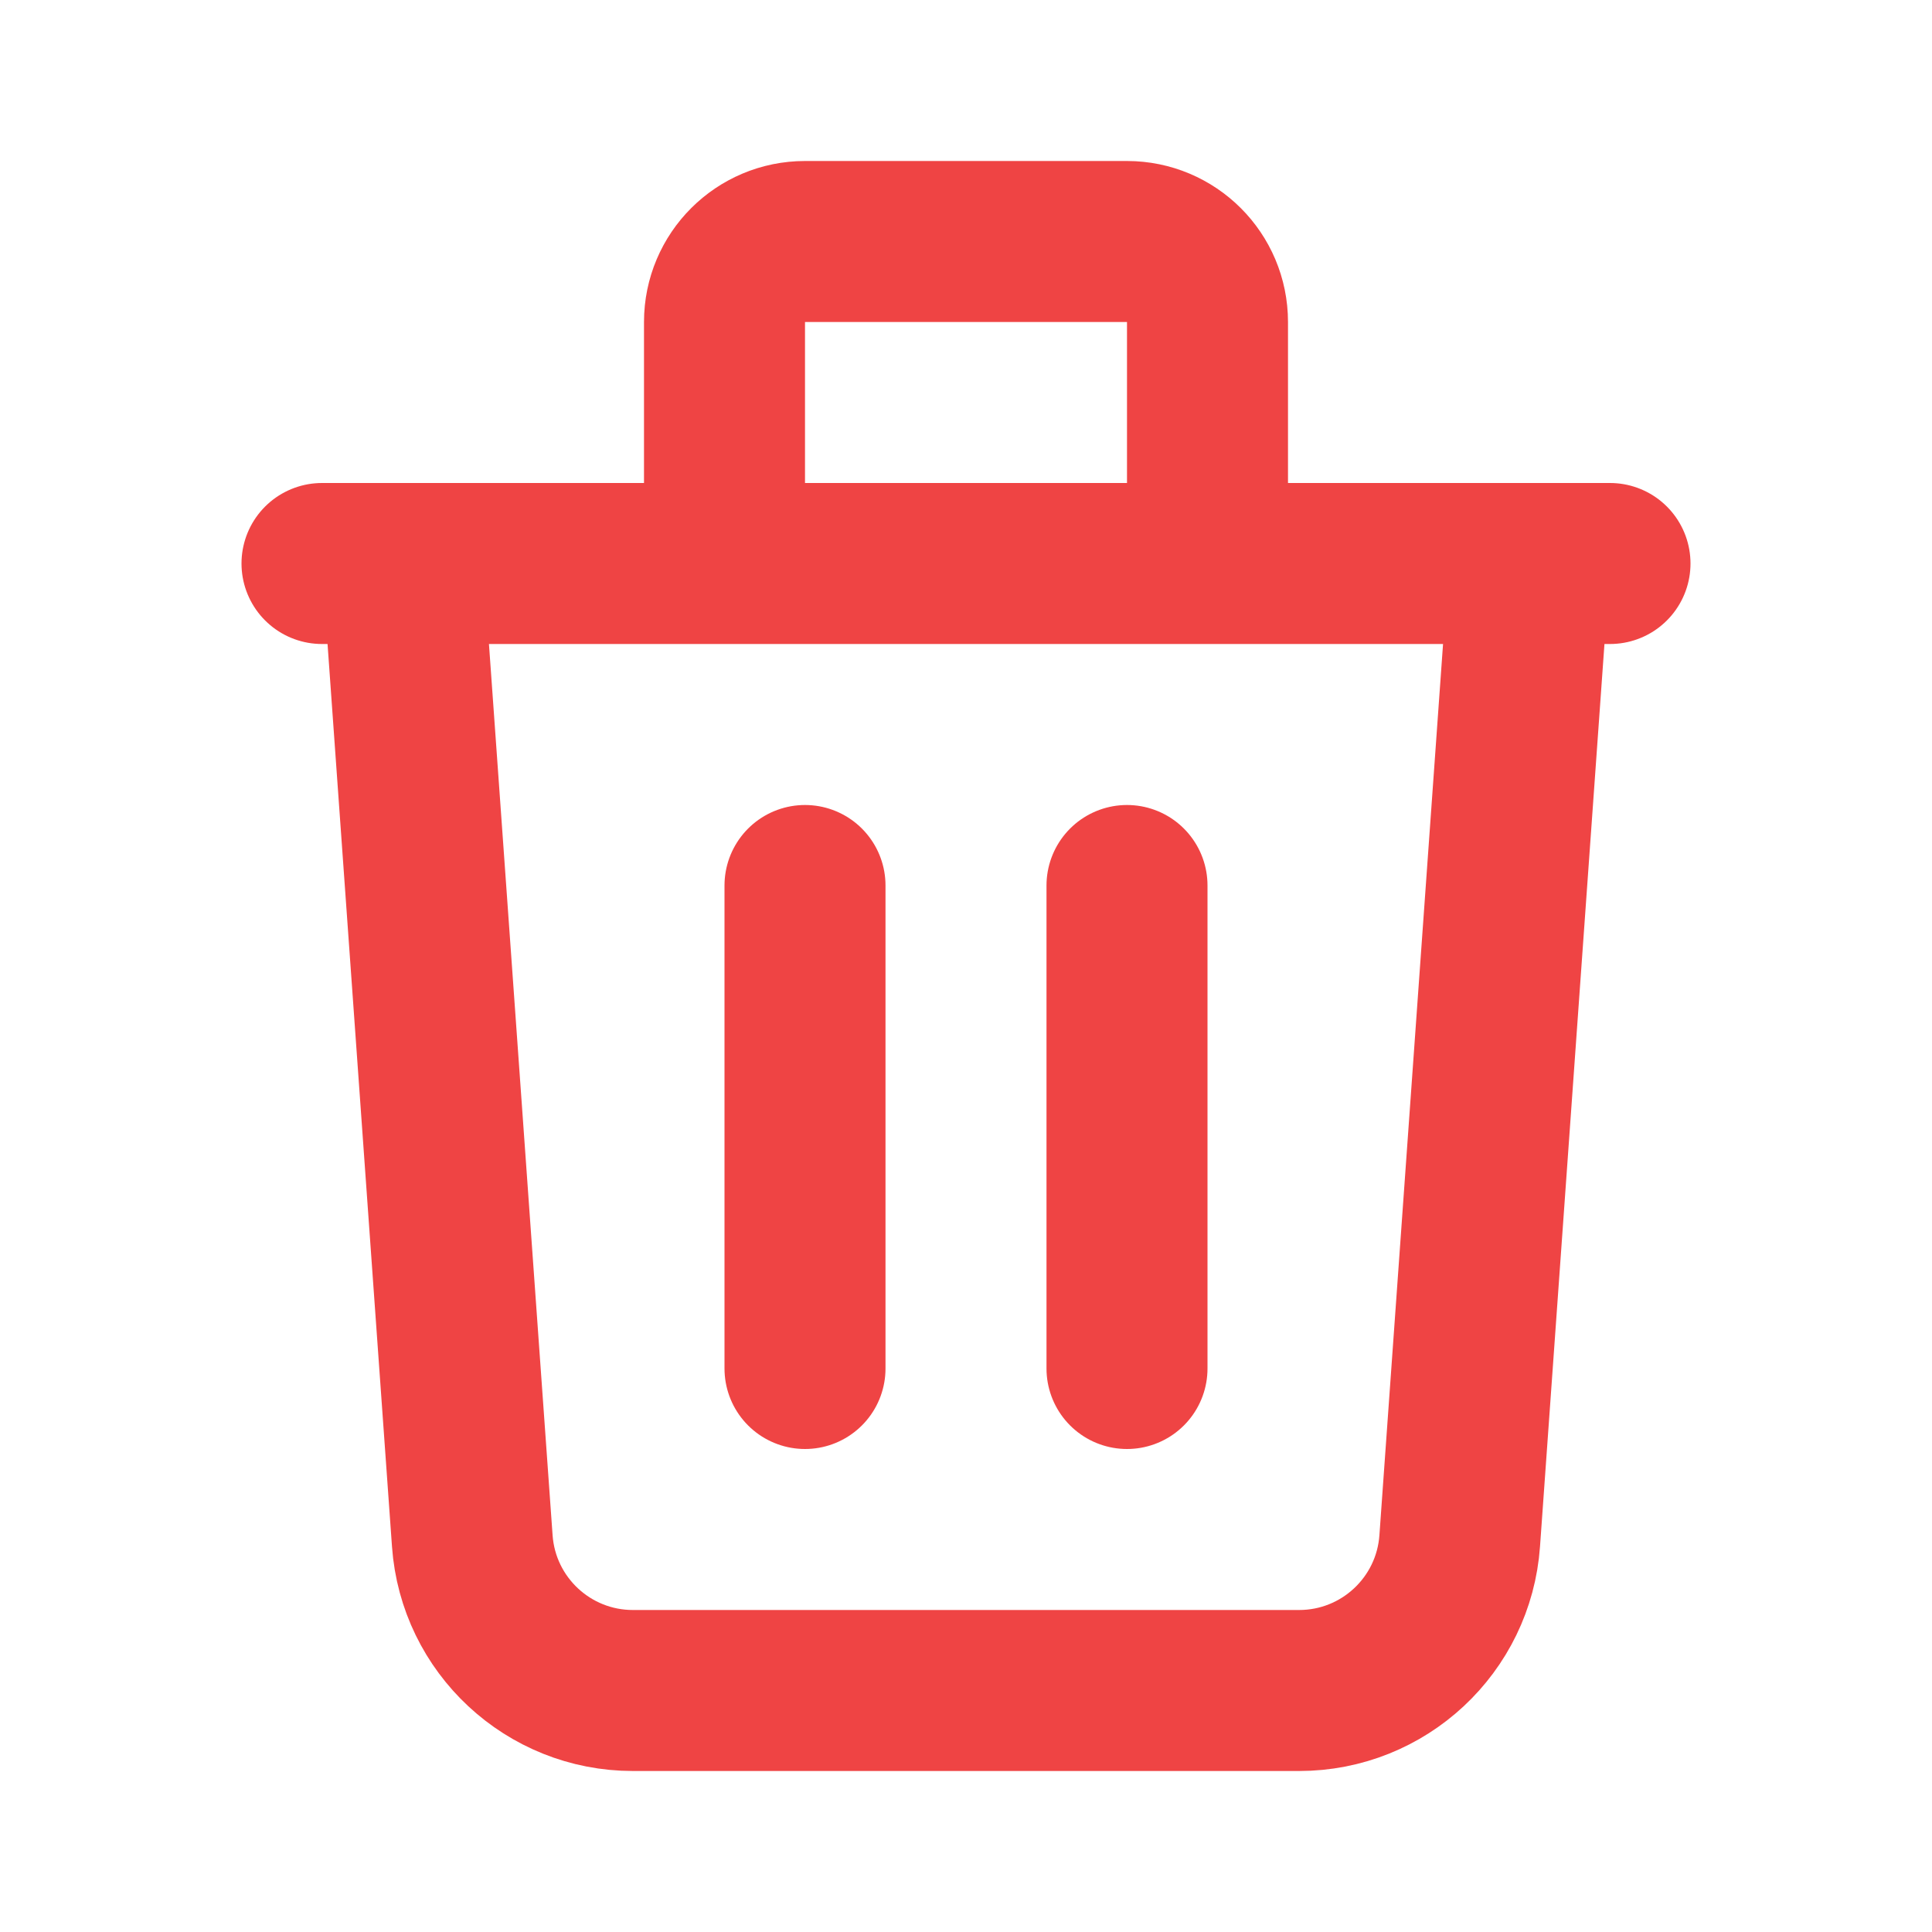
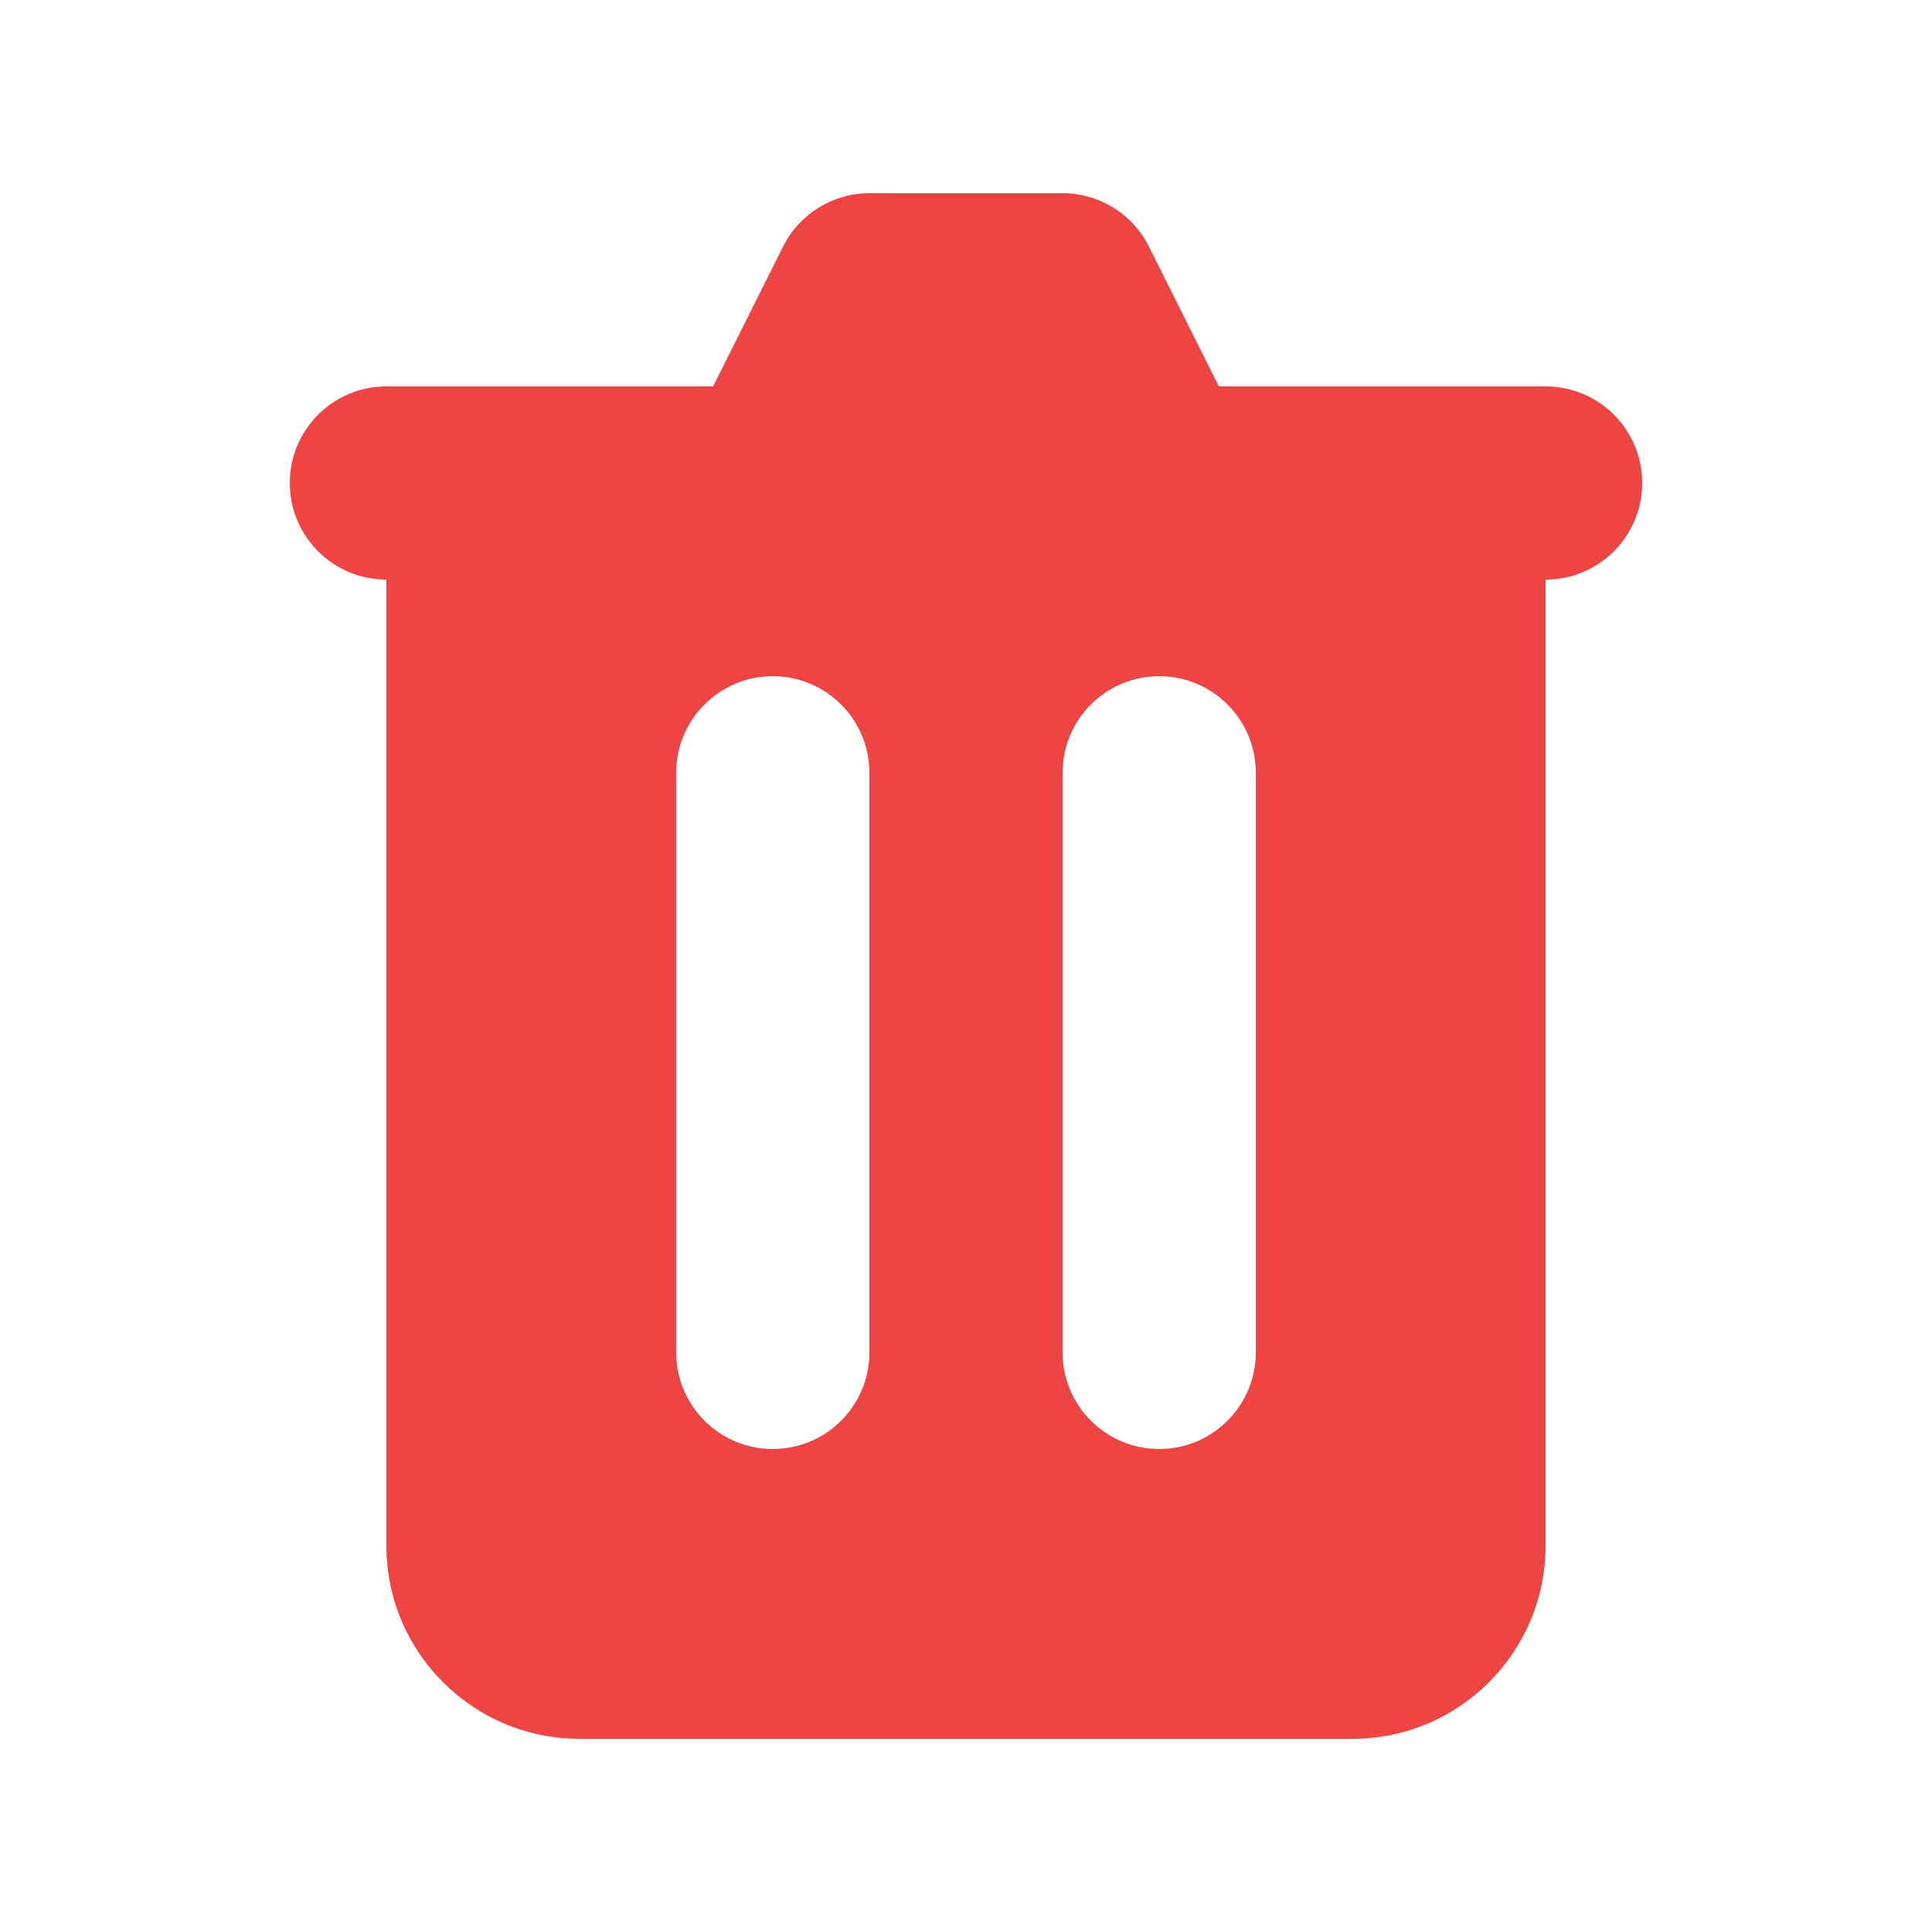
- <svg xmlns="http://www.w3.org/2000/svg" class="-ml-1 mr-3 w-5 h-5 text-teal-500 fill-current" fill="none" viewBox="0 0 24 24" stroke="#ef4444">
-   <path stroke-linecap="round" stroke-linejoin="round" stroke-width="2" d="M19 7l-.867 12.142A2 2 0 0116.138 21H7.862a2 2 0 01-1.995-1.858L5 7m5 4v6m4-6v6m1-10V4a1 1 0 00-1-1h-4a1 1 0 00-1 1v3M4 7h16" />
+ <svg xmlns="http://www.w3.org/2000/svg" class="h-5 w-5 text-teal-500 fill-current" viewBox="0 0 20 20" fill="#ef4444">
+   <path fill-rule="evenodd" d="M9 2a1 1 0 00-.894.553L7.382 4H4a1 1 0 000 2v10a2 2 0 002 2h8a2 2 0 002-2V6a1 1 0 100-2h-3.382l-.724-1.447A1 1 0 0011 2H9zM7 8a1 1 0 012 0v6a1 1 0 11-2 0V8zm5-1a1 1 0 00-1 1v6a1 1 0 102 0V8a1 1 0 00-1-1z" clip-rule="evenodd" />
</svg>
